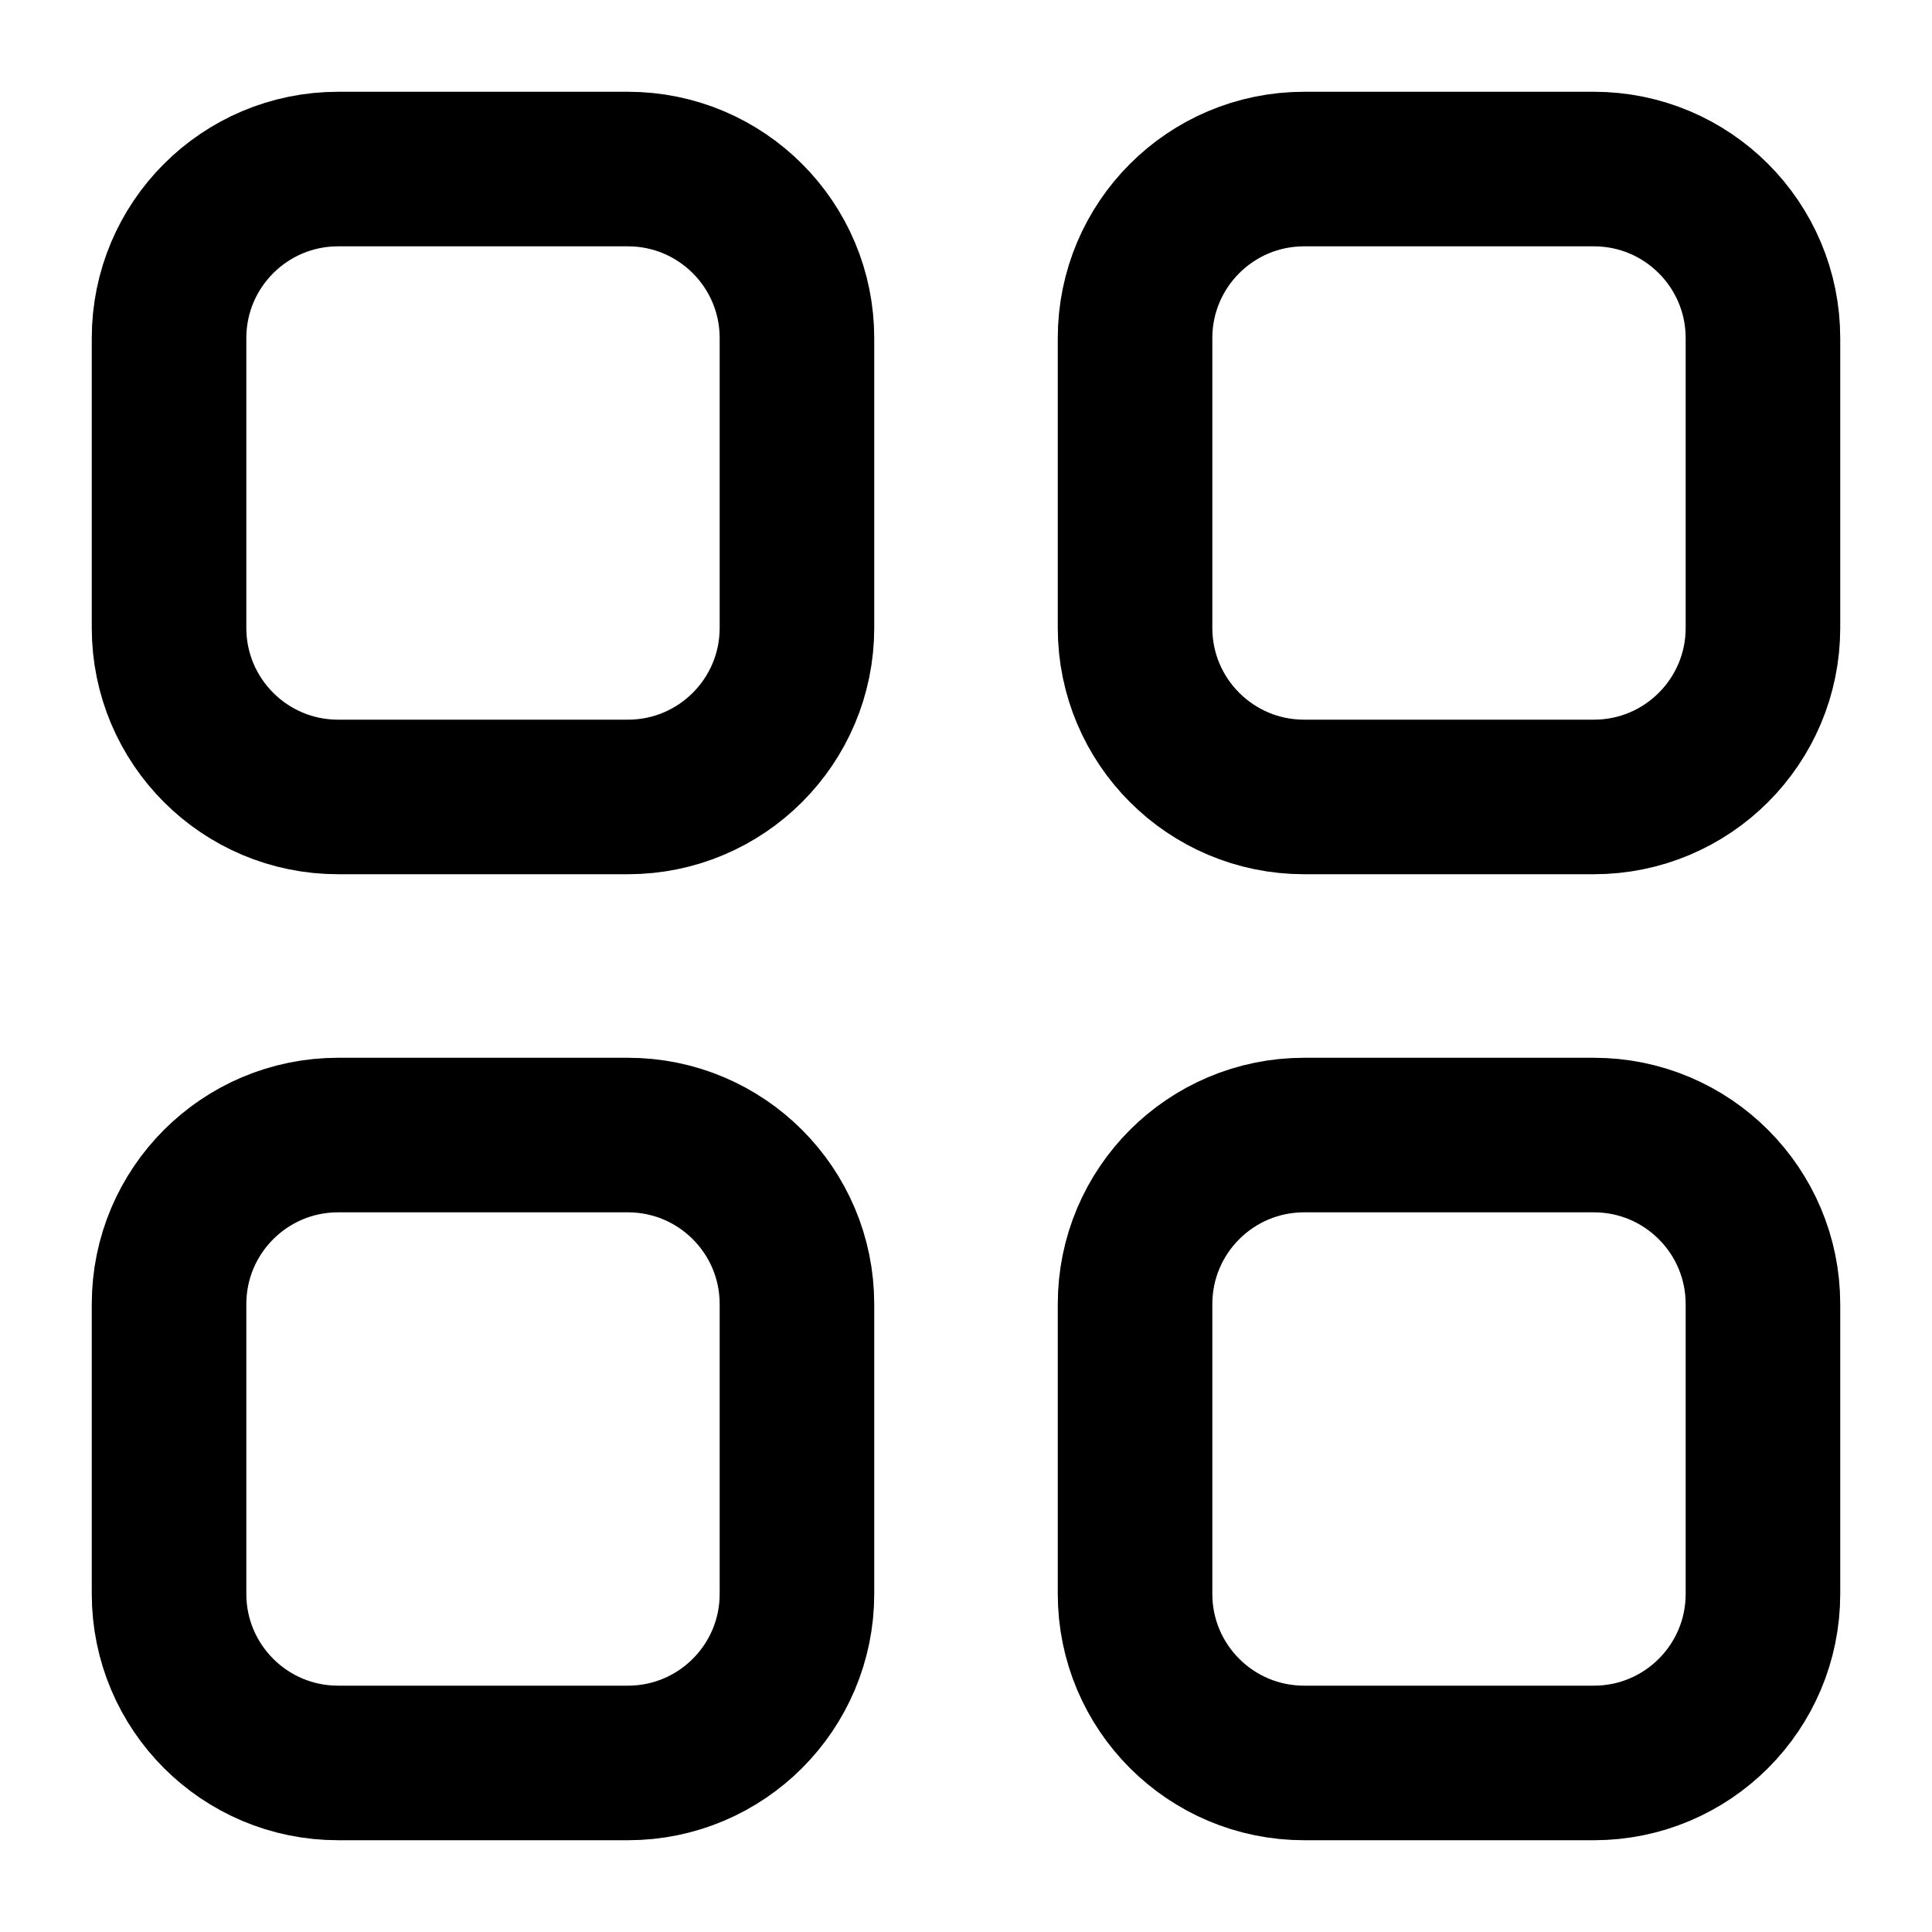
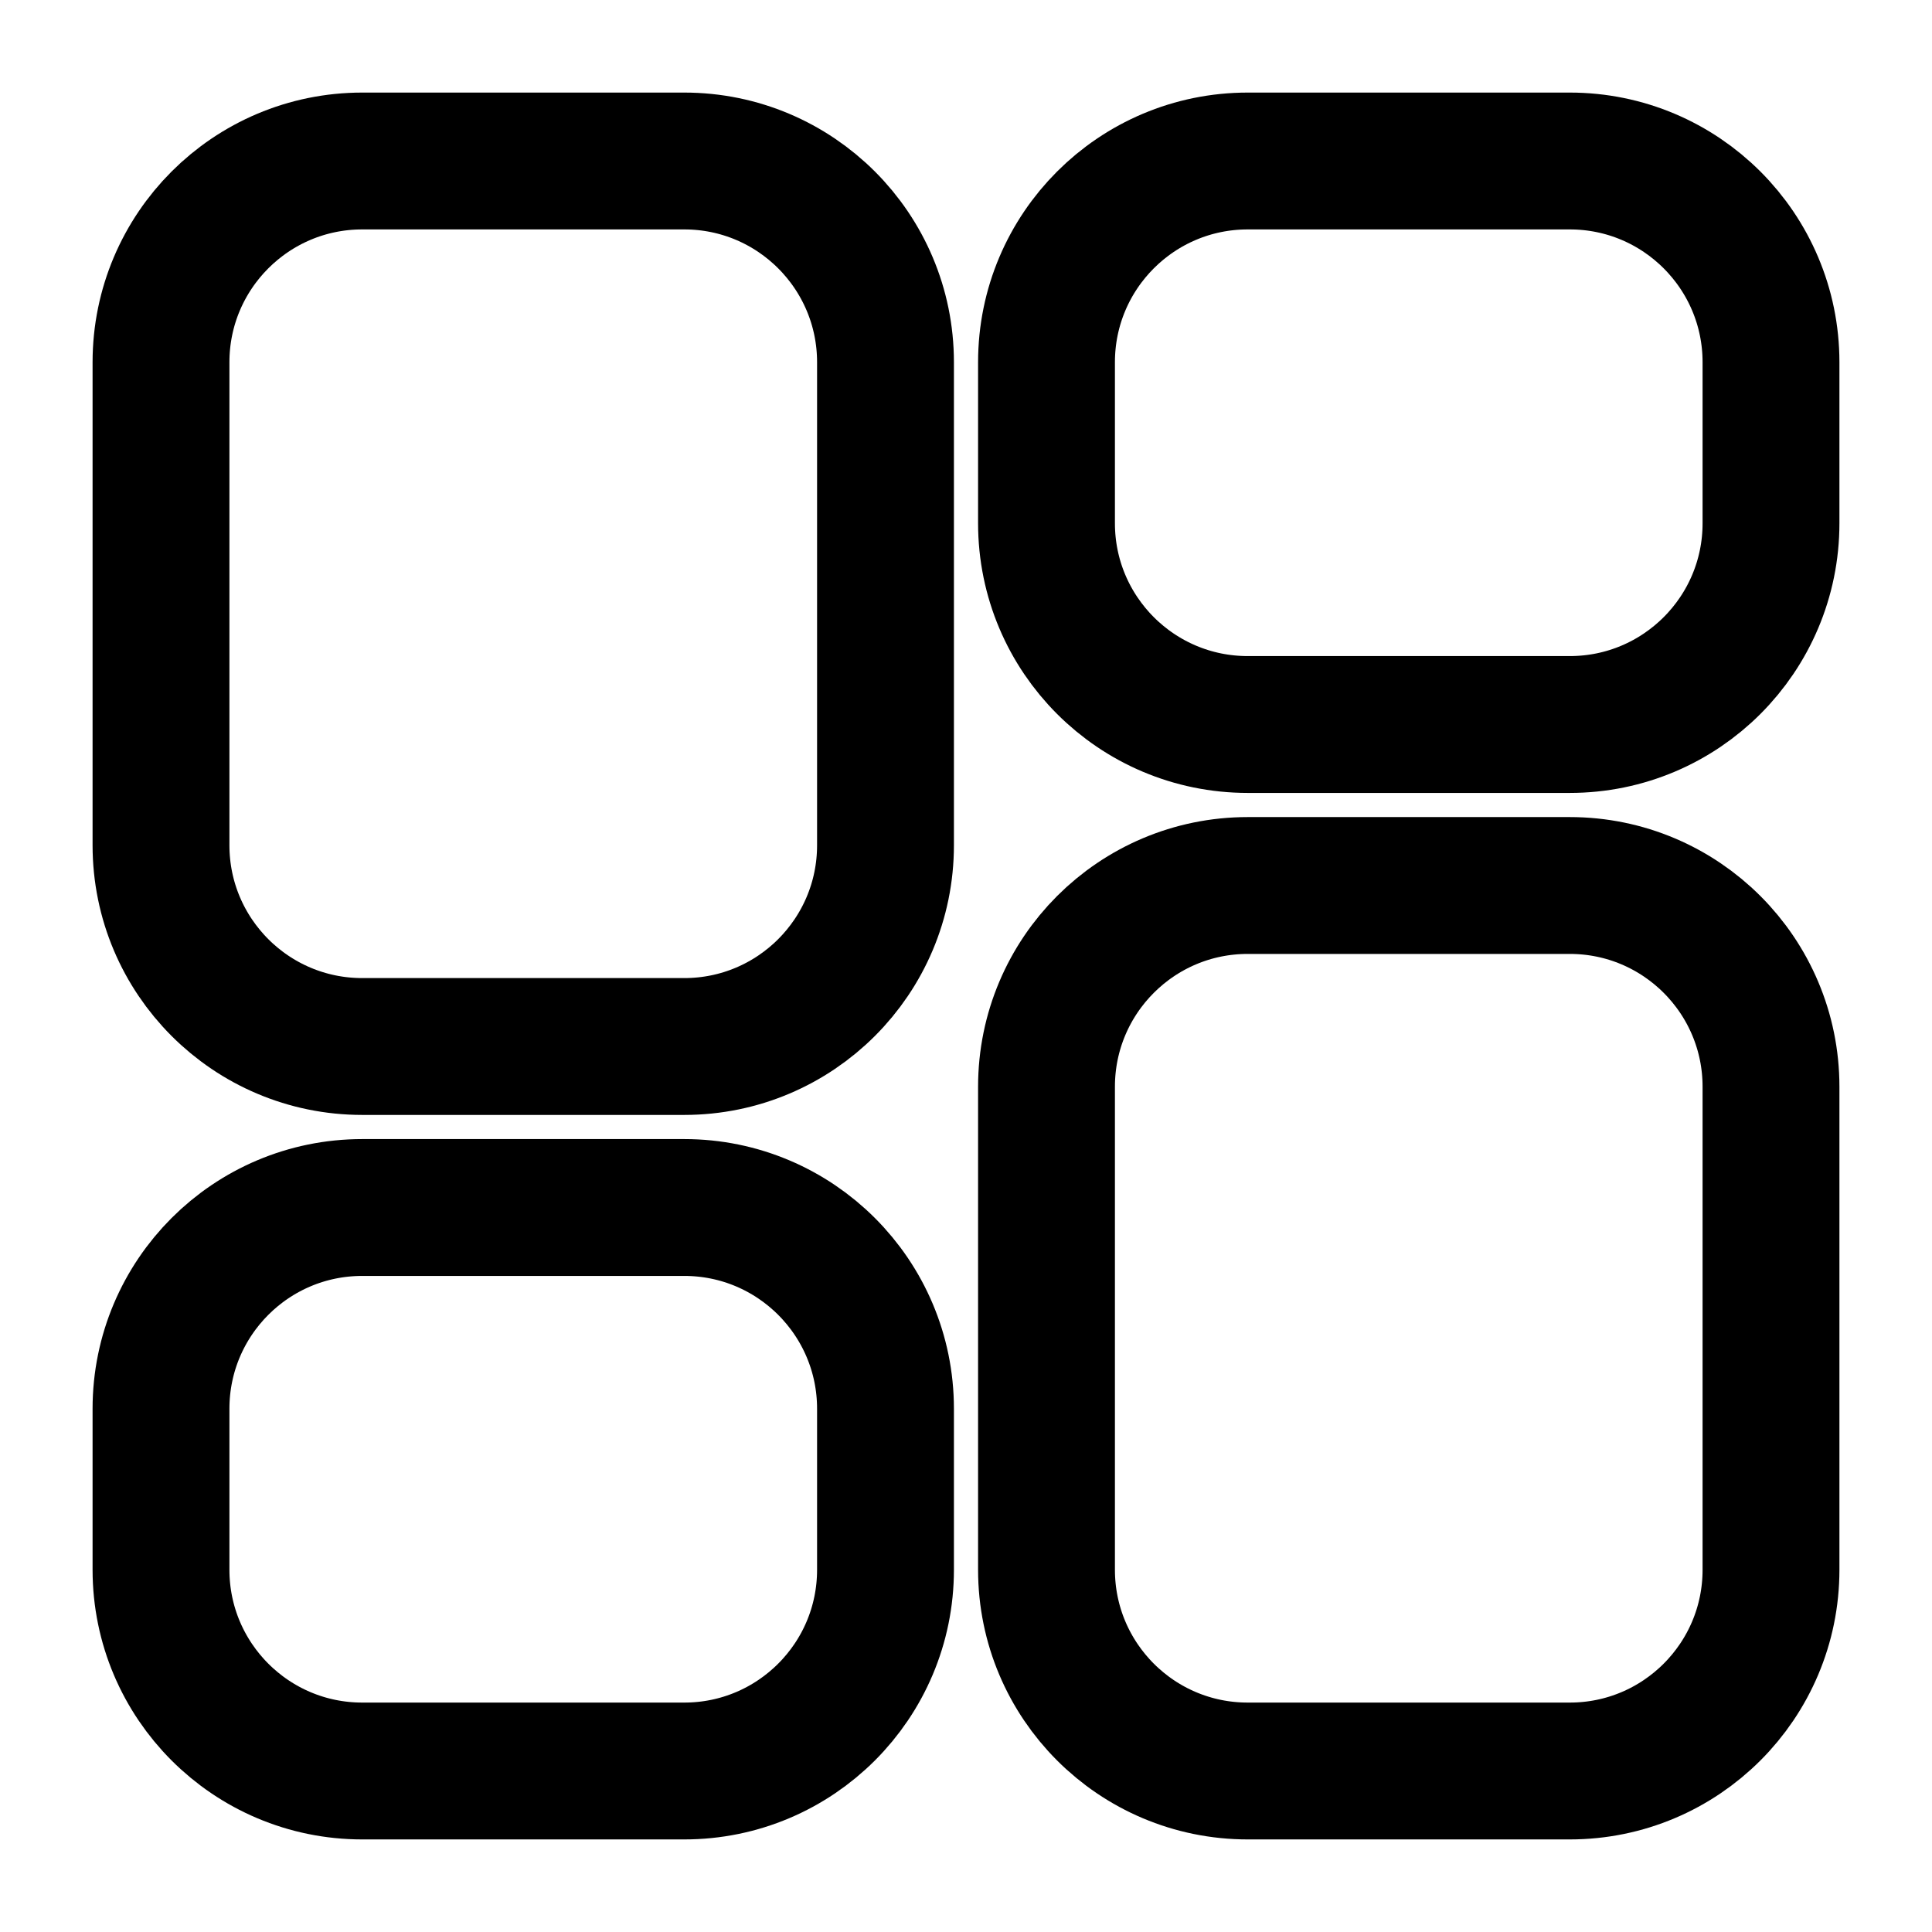
- <svg xmlns="http://www.w3.org/2000/svg" viewBox="0 0 20 20" width="20" height="20" fill="none">
-   <rect x="1.75" y="1.75" width="6.5" height="6.5" rx="1.75" stroke="currentColor" stroke-width="1.6" />
-   <rect x="11.75" y="1.75" width="6.5" height="6.5" rx="1.75" stroke="currentColor" stroke-width="1.6" />
-   <rect x="1.75" y="11.75" width="6.5" height="6.5" rx="1.75" stroke="currentColor" stroke-width="1.6" />
-   <rect x="11.75" y="11.75" width="6.5" height="6.5" rx="1.75" stroke="currentColor" stroke-width="1.6" />
+ <svg xmlns="http://www.w3.org/2000/svg" viewBox="0 0 24 24" fill="none">
+   <rect x="2" y="2" width="9" height="11" rx="2.5" fill="softColor" />
+   <rect x="13" y="11" width="9" height="11" rx="2.5" fill="softColor" />
+   <rect x="2" y="2" width="9" height="11" rx="2.5" stroke="currentColor" stroke-width="1.7" stroke-linejoin="round" />
+   <rect x="13" y="2" width="9" height="7" rx="2.5" stroke="currentColor" stroke-width="1.7" stroke-linejoin="round" />
+   <rect x="2" y="15" width="9" height="7" rx="2.5" stroke="currentColor" stroke-width="1.7" stroke-linejoin="round" />
+   <rect x="13" y="11" width="9" height="11" rx="2.5" stroke="currentColor" stroke-width="1.7" stroke-linejoin="round" />
</svg>
